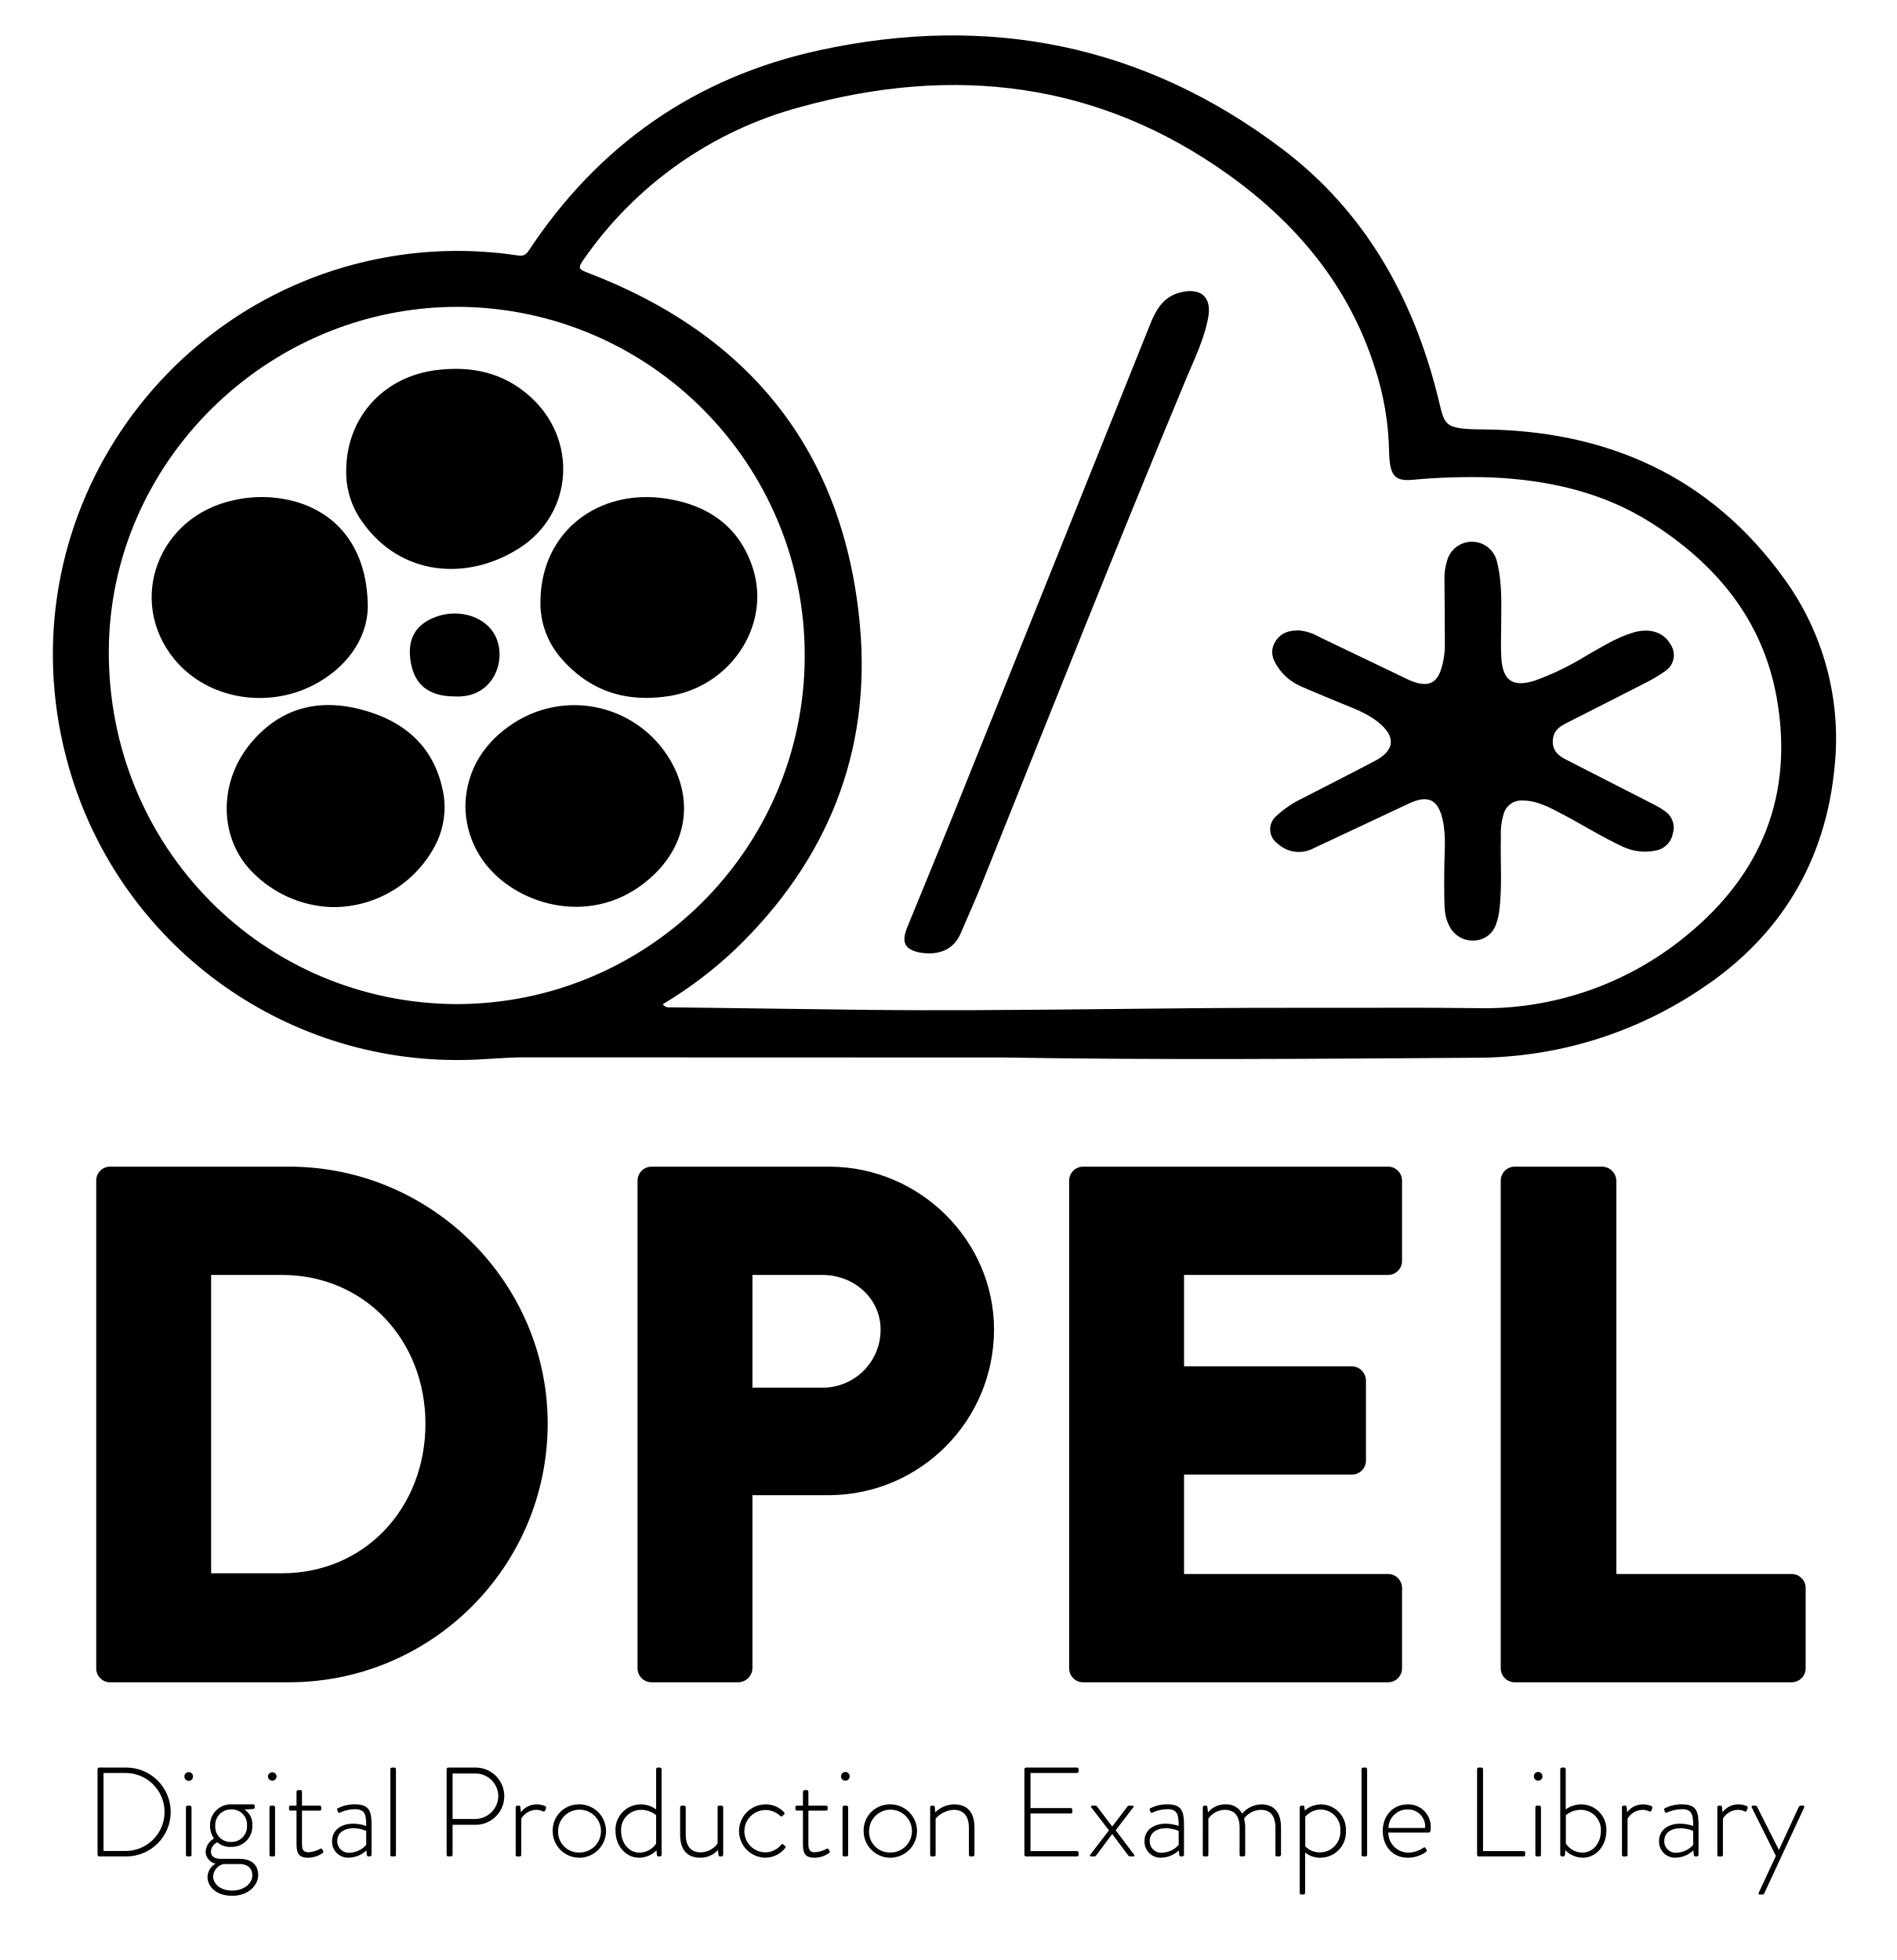
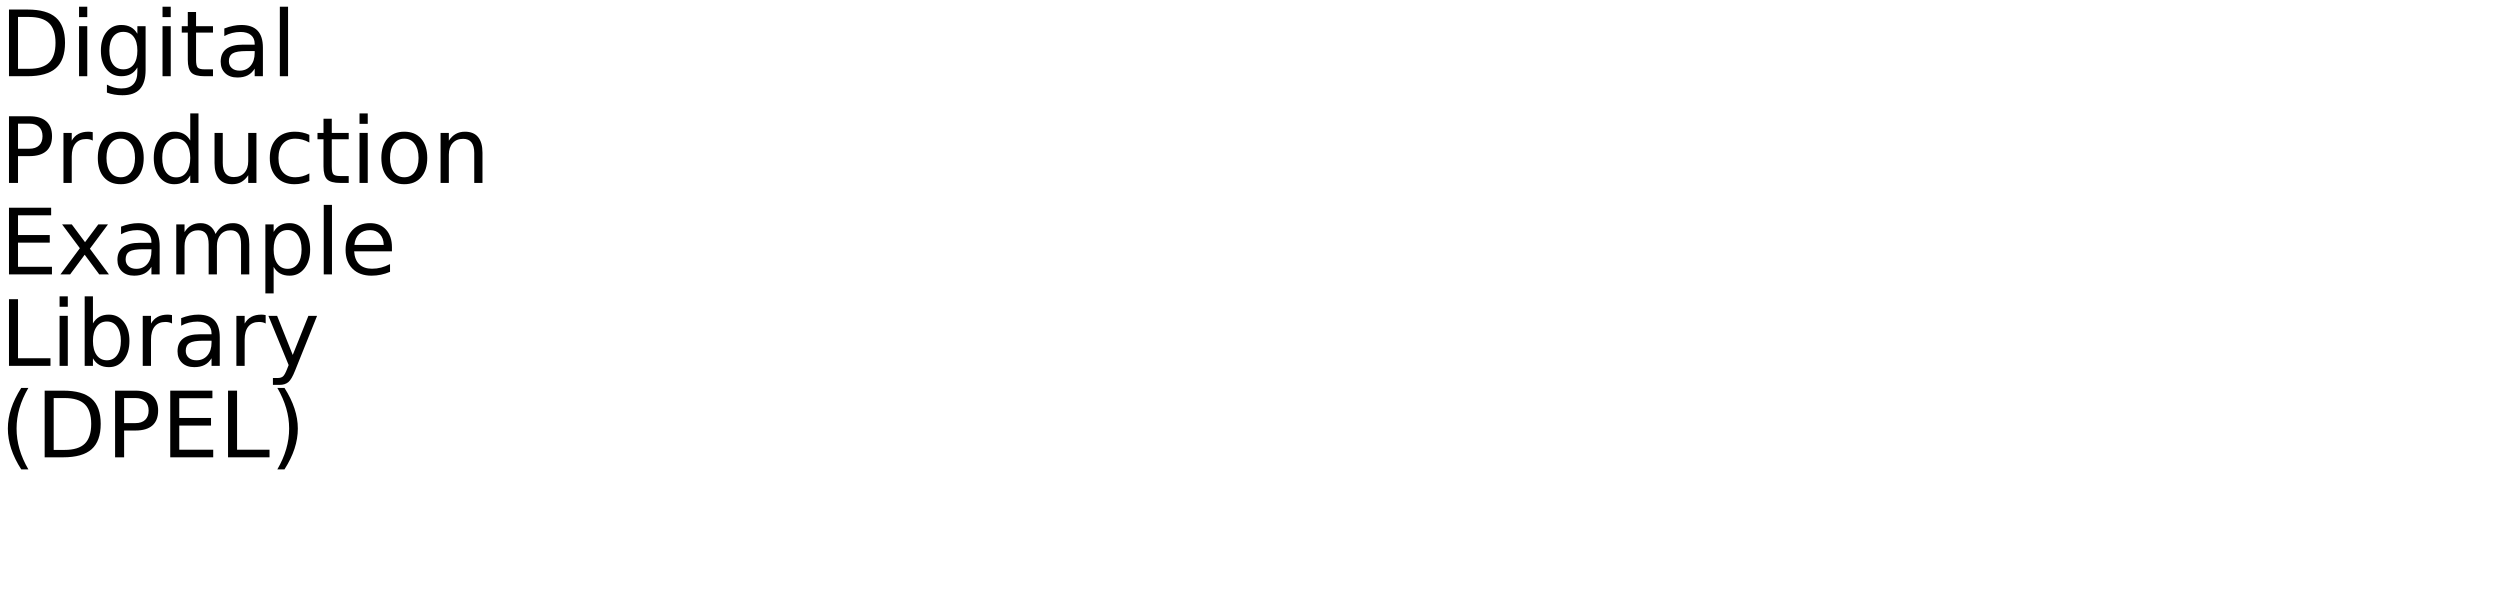
- <svg xmlns="http://www.w3.org/2000/svg" id="Layer_1" data-name="Layer 1" viewBox="0 0 384 396.83">
-   <path d="M19.485,239.041a2.804,2.804,0,0,1,2.684-2.834h36.39c28.783,0,52.347,23.414,52.347,52.049a52.414,52.414,0,0,1-52.347,52.347h-36.39a2.804,2.804,0,0,1-2.684-2.834Zm37.582,79.49c16.852,0,29.082-13.273,29.082-30.275,0-16.853-12.23-30.125-29.082-30.125H42.75v60.4Z" />
-   <path d="M129.1,239.041a2.832,2.832,0,0,1,2.83-2.834h35.946c18.344,0,33.407,14.914,33.407,32.959a33.545,33.545,0,0,1-33.258,33.556H152.365v35.047a2.933,2.933,0,0,1-2.833,2.834H131.934a2.832,2.832,0,0,1-2.834-2.83V239.041Zm37.433,41.907a11.712,11.712,0,0,0,11.782-11.64q0-.071,0-.141c0-6.264-5.369-11.036-11.782-11.036h-14.168v22.818Z" />
-   <path d="M216.495,239.041a2.832,2.832,0,0,1,2.83-2.834H281.072a2.832,2.832,0,0,1,2.833,2.83v16.259a2.832,2.832,0,0,1-2.83,2.834H239.761v18.493h34.003A2.934,2.934,0,0,1,276.598,279.457v16.256a2.832,2.832,0,0,1-2.831,2.834H239.761v20.133H281.072a2.832,2.832,0,0,1,2.833,2.831v16.259a2.832,2.832,0,0,1-2.83,2.834H219.329a2.832,2.832,0,0,1-2.834-2.83V239.041Z" />
-   <path d="M303.891,239.041a2.832,2.832,0,0,1,2.83-2.834h17.751a2.933,2.933,0,0,1,2.833,2.834v79.639h35.495a2.831,2.831,0,0,1,2.833,2.829v16.26a2.831,2.831,0,0,1-2.828,2.834H306.725a2.832,2.832,0,0,1-2.834-2.83V239.041Z" />
-   <path d="M19.751,358.199a.336.336,0,0,1,.308-.334h5.45a8.998,8.998,0,1,1,.114,17.996q-.057 0-.114,0h-5.45a.337.337,0,0,1-.308-.335Zm5.553,16.556a7.893,7.893,0,1,0,.152-15.785q-.076-.001-.152,0H20.96V374.755Z" />
-   <path d="M37.34,359.69a.874.874,0,1,1,1.748-.052q.001.026,0,.052a.874.874,0,0,1-1.748,0Zm.309,6.221a.34.34,0,0,1,.334-.334h.463a.34.34,0,0,1,.334.334v9.615a.299.299,0,0,1-.334.335h-.514a.299.299,0,0,1-.284-.314l.002-.021Z" />
-   <path d="M43.33,372.235a4.473,4.473,0,0,1-.797-2.57,4.212,4.212,0,0,1,4.499-4.345h4.216a.324.324,0,0,1,.334.314c0.0.007 0.0.014,0,.021v.282a.302.302,0,0,1-.231.309l-1.851.128a3.498,3.498,0,0,1,1.594,3.291,4.145,4.145,0,0,1-4.02,4.267q-.124.004-.248,0a3.9,3.9,0,0,1-2.802-.926,2.117,2.117,0,0,0-1.311,1.851c0,1.209,1.028,1.491,2.031,1.491h3.728c2.211,0,3.805,1.003,3.805,3.291,0,2.186-2.108,4.191-5.244,4.191-3.496,0-5.013-2.057-5.013-3.805a3.201,3.201,0,0,1,1.62-2.699,2.568,2.568,0,0,1-2.005-2.34A3.256,3.256,0,0,1,43.33,372.235Zm3.677,10.541c2.313,0,4.088-1.363,4.088-3.111,0-1.182-.72-2.263-2.623-2.263H45.233a2.79,2.79,0,0,0-2.082,2.494c0,1.414,1.363,2.879,3.857,2.879Zm3.008-13.137a3.056,3.056,0,0,0-3.162-3.291,3.152,3.152,0,0,0-3.266,3.033q-.005.129.001.257a3.08,3.08,0,0,0,3.265,3.291,3.113,3.113,0,0,0,3.167-3.058Q50.021,369.755,50.015,369.639Z" />
-   <path d="M54.258,359.69a.875.875,0,0,1,1.748-.051q.001.025,0,.051a.875.875,0,0,1-1.748,0Zm.309,6.221a.34.34,0,0,1,.334-.334H55.364a.34.34,0,0,1,.334.334v9.615a.299.299,0,0,1-.334.335H54.85a.3.3,0,0,1-.285-.314l.002-.021Z" />
-   <path d="M60.045,366.579H58.836c-.257,0-.308-.128-.308-.334V365.834c0-.18.128-.257.308-.257H60.045v-2.802a.324.324,0,0,1,.313-.334q.01-0.0.021,0l.438-.026a.341.341,0,0,1,.334.335v2.828h3.573a.324.324,0,0,1,.334.313c0.0.007 0.0.014,0,.021v.335a.31.31,0,0,1-.334.334H61.151v6.556c0,1.208.128,1.877,1.336,1.877a5.497,5.497,0,0,0,2.34-.694c.231-.128.334-.026.411.103l.18.308a.296.296,0,0,1-.077.437,5.119,5.119,0,0,1-2.982.951c-2.134,0-2.313-1.259-2.313-2.905Z" />
-   <path d="M71.563,369.227a8.451,8.451,0,0,1,2.596.463c0-2.262-.231-3.394-2.263-3.394a7.553,7.553,0,0,0-3.085.694.269.269,0,0,1-.386-.206l-.128-.308c-.077-.231.026-.335.155-.386a7.435,7.435,0,0,1,3.522-.772c3.136,0,3.264,1.877,3.264,4.499v5.707a.34.34,0,0,1-.334.335h-.309c-.18,0-.257-.103-.308-.283l-.103-.926a5.369,5.369,0,0,1-3.573,1.465,3.239,3.239,0,0,1-3.371-3.101q-.007-.159.002-.318C67.244,370.718,68.864,369.227,71.563,369.227Zm-.823,5.887a4.679,4.679,0,0,0,3.419-1.594v-2.828a6.676,6.676,0,0,0-2.596-.54c-1.955,0-3.265,1.003-3.265,2.52a2.321,2.321,0,0,0,2.443,2.442Z" />
-   <path d="M79.046,358.199a.34.34,0,0,1,.334-.334h.463a.34.34,0,0,1,.334.334v17.327a.298.298,0,0,1-.334.335h-.514a.3.3,0,0,1-.285-.314l.002-.021Z" />
-   <path d="M90.437,358.199a.34.34,0,0,1,.334-.334H96.299a5.797,5.797,0,0,1,.035,11.594l-.008,0H91.645v6.067c0,.18-.155.335-.411.335h-.463a.341.341,0,0,1-.334-.335ZM96.247,368.276a4.69,4.69,0,0,0,4.653-4.679,4.615,4.615,0,0,0-4.678-4.525h-4.576v9.203Z" />
-   <path d="M104.426,365.911a.341.341,0,0,1,.334-.334h.308a.306.306,0,0,1,.308.283l.103,1.054a3.945,3.945,0,0,1,3.214-1.594,4.247,4.247,0,0,1,1.594.309c.231.077.36.257.283.463l-.206.514c-.077.18-.231.206-.411.128a3.277,3.277,0,0,0-1.336-.308,3.614,3.614,0,0,0-3.06,1.774v7.327a.298.298,0,0,1-.334.335h-.514a.3.3,0,0,1-.285-.314l.002-.021Z" />
-   <path d="M117.076,365.32a5.404,5.404,0,1,1-5.162,5.635q-.006-.131-.005-.262A5.28,5.28,0,0,1,117.076,365.32Zm0,9.743a4.341,4.341,0,1,0-4.053-4.61q-.008.12-.009.24a4.173,4.173,0,0,0,3.971,4.367Q117.03,375.062,117.076,375.063Z" />
-   <path d="M129.702,365.32a5.19,5.19,0,0,1,3.162,1.028V358.199a.324.324,0,0,1,.313-.334q.01-0.0.021,0h.463a.336.336,0,0,1,.308.334v17.327a.34.34,0,0,1-.334.335h-.258a.33.33,0,0,1-.36-.335l-.077-.899a4.982,4.982,0,0,1-3.548,1.491c-2.673,0-4.755-2.39-4.755-5.399a5.124,5.124,0,0,1,4.842-5.391Q129.59,365.321,129.702,365.32Zm-.231,9.769a4.083,4.083,0,0,0,3.394-1.825v-5.759a4.842,4.842,0,0,0-3.059-1.08,4.044,4.044,0,0,0-4.044,4.043q0,.125.008.25c0,2.391,1.542,4.371,3.702,4.371Z" />
-   <path d="M137.725,365.911a.34.34,0,0,1,.334-.334h.463a.341.341,0,0,1,.334.334v5.528c0,2.39,1.106,3.599,3.059,3.599a4.282,4.282,0,0,0,3.394-1.8v-7.327a.31.31,0,0,1,.334-.334h.463a.34.34,0,0,1,.335.334v9.615a.341.341,0,0,1-.335.335h-.308c-.206,0-.283-.155-.308-.308l-.103-1.003a4.686,4.686,0,0,1-3.547,1.568c-2.879,0-4.113-1.774-4.113-4.678Z" />
-   <path d="M154.976,365.32a4.97,4.97,0,0,1,3.805,1.62.308.308,0,0,1-.052.463l-.257.257c-.181.18-.386.103-.541-.052a4.286,4.286,0,1,0-2.981,7.43,4.154,4.154,0,0,0,3.213-1.517c.18-.205.334-.205.489-.052l.282.258c.129.128.18.257.078.411a5.125,5.125,0,0,1-4.037,1.979,5.399,5.399,0,0,1,0-10.797h0Z" />
-   <path d="M162.589,366.579h-1.209c-.257,0-.308-.128-.308-.334V365.834c0-.18.128-.257.308-.257h1.209v-2.802a.324.324,0,0,1,.313-.334q.01-0.0.021,0l.438-.026a.341.341,0,0,1,.334.335v2.828h3.573a.324.324,0,0,1,.334.313c0.0.007 0.0.014,0,.021v.335a.31.31,0,0,1-.334.334H163.695v6.556c0,1.208.128,1.877,1.336,1.877a5.496,5.496,0,0,0,2.34-.694c.231-.128.334-.026.411.103l.18.308a.296.296,0,0,1-.077.437,5.119,5.119,0,0,1-2.982.951c-2.134,0-2.313-1.259-2.313-2.905Z" />
-   <path d="M170.303,359.69a.875.875,0,1,1,1.748-.051q.001.025,0,.051a.875.875,0,0,1-1.748,0Zm.308,6.221a.341.341,0,0,1,.334-.334h.463a.34.34,0,0,1,.335.334v9.615a.299.299,0,0,1-.335.335h-.514a.3.3,0,0,1-.285-.314l.002-.021Z" />
-   <path d="M180.047,365.32a5.404,5.404,0,1,1-5.162,5.635q-.006-.131-.005-.262A5.28,5.28,0,0,1,180.047,365.32Zm0,9.743a4.341,4.341,0,1,0-4.053-4.61q-.008.12-.009.24a4.173,4.173,0,0,0,3.971,4.367Q180.002,375.062,180.047,375.063Z" />
-   <path d="M188.353,365.911a.347.347,0,0,1,.358-.334l.001 0h.258a.288.288,0,0,1,.308.257l.103,1.105a5.493,5.493,0,0,1,3.804-1.62c2.88,0,4.14,1.825,4.14,4.705v5.501a.341.341,0,0,1-.335.335h-.463a.34.34,0,0,1-.334-.335v-5.501c0-2.365-1.106-3.599-3.059-3.599a5.273,5.273,0,0,0-3.677,1.774v7.327a.299.299,0,0,1-.335.335h-.488a.3.3,0,0,1-.285-.314l.002-.021Z" />
-   <path d="M207.432,358.199a.34.34,0,0,1,.334-.334H218.076a.34.34,0,0,1,.334.334v.437a.34.34,0,0,1-.334.334h-9.41v7.096h8.15a.341.341,0,0,1,.335.334v.437a.34.34,0,0,1-.335.334h-8.15v7.61H218.076a.339.339,0,0,1,.334.334v.411a.34.34,0,0,1-.334.335H207.766a.341.341,0,0,1-.334-.335Z" />
-   <path d="M224.558,370.59l-3.574-4.653c-.155-.18-.052-.36.154-.36h.669a.486.486,0,0,1,.385.231l3.009,3.985h.025l3.034-3.985a.486.486,0,0,1,.385-.231h.669c.205,0,.308.18.154.36l-3.547,4.628,3.727,4.936c.155.18.052.36-.154.36h-.669a.485.485,0,0,1-.385-.231l-3.214-4.293h-.025l-3.214,4.293a.486.486,0,0,1-.386.231h-.668c-.206,0-.308-.18-.155-.36Z" />
-   <path d="M236.077,369.227a8.451,8.451,0,0,1,2.596.463c0-2.262-.231-3.394-2.263-3.394a7.553,7.553,0,0,0-3.085.694.269.269,0,0,1-.386-.206l-.128-.308c-.077-.231.026-.335.155-.386a7.435,7.435,0,0,1,3.522-.772c3.136,0,3.264,1.877,3.264,4.499v5.707a.34.34,0,0,1-.334.335h-.309c-.18,0-.257-.103-.308-.283l-.103-.926a5.369,5.369,0,0,1-3.573,1.465,3.239,3.239,0,0,1-3.371-3.101q-.007-.159.002-.318C231.758,370.718,233.378,369.227,236.077,369.227Zm-.823,5.887a4.679,4.679,0,0,0,3.419-1.594v-2.828a6.676,6.676,0,0,0-2.596-.54c-1.955,0-3.265,1.003-3.265,2.52a2.321,2.321,0,0,0,2.443,2.442Z" />
-   <path d="M243.56,365.911a.341.341,0,0,1,.334-.334h.308a.28.28,0,0,1,.283.257l.128,1.105a4.486,4.486,0,0,1,3.548-1.62,3.568,3.568,0,0,1,3.368,1.877,5.207,5.207,0,0,1,3.856-1.877c2.802,0,4.011,1.825,4.011,4.705v5.501a.341.341,0,0,1-.335.335h-.514a.3.3,0,0,1-.284-.316l.002-.019v-5.501c0-2.365-1.029-3.599-2.957-3.599a4.405,4.405,0,0,0-3.394,1.748,6.737,6.737,0,0,1,.231,1.851v5.501a.34.34,0,0,1-.334.335h-.489a.304.304,0,0,1-.31-.299.3.3,0,0,1,.001-.036v-5.501c0-2.365-1.054-3.599-2.982-3.599a4.148,4.148,0,0,0-3.342,1.774v7.327a.298.298,0,0,1-.334.335h-.514a.3.3,0,0,1-.285-.314l.002-.021Z" />
-   <path d="M264.285,383.239a.34.34,0,0,1-.335.334h-.437a.34.34,0,0,1-.335-.334v-17.328a.345.345,0,0,1,.356-.334l.004 0h.283a.271.271,0,0,1,.306.231l.002.026.078.72a5.201,5.201,0,0,1,3.368-1.234,5.105,5.105,0,0,1,4.968,5.239q-.002.08-.007.16a5.164,5.164,0,0,1-4.924,5.394q-.134.006-.269.005a4.694,4.694,0,0,1-3.059-1.054Zm2.931-8.201a4.134,4.134,0,0,0,4.195-4.072q.002-.136-.005-.273a4.011,4.011,0,0,0-3.69-4.308q-.109-.008-.218-.011a4.105,4.105,0,0,0-3.189,1.44v6.015a4.015,4.015,0,0,0,2.906,1.209Z" />
-   <path d="M275.702,358.199a.341.341,0,0,1,.335-.334h.463a.34.34,0,0,1,.334.334v17.327a.298.298,0,0,1-.334.335h-.514a.3.3,0,0,1-.285-.314l.002-.021Z" />
-   <path d="M285.06,365.32a4.524,4.524,0,0,1,4.655,4.39q.005.157-.002.315c0,.411,0,1.003-.386,1.003H281.127a4.06,4.06,0,0,0,4.01,4.062,5.491,5.491,0,0,0,3.034-.951c.231-.155.334-.18.463,0l.257.36c.077.103.052.257-.103.411a6.215,6.215,0,0,1-3.727,1.208c-3.137,0-5.064-2.416-5.064-5.424C279.996,367.762,281.923,365.32,285.06,365.32Zm3.522,4.782a3.46,3.46,0,0,0-3.522-3.754,3.826,3.826,0,0,0-3.908,3.742l-0.0.012Z" />
-   <path d="M299.1,358.199a.341.341,0,0,1,.335-.334h.566a.337.337,0,0,1,.308.334v16.582h8.201c.308,0,.334.154.334.334v.463a.299.299,0,0,1-.312.285l-.021-.002H299.434a.341.341,0,0,1-.335-.335Z" />
-   <path d="M310.595,359.69a.875.875,0,1,1,1.748-.05q.001.025,0,.05a.875.875,0,0,1-1.748,0Zm.308,6.221a.34.34,0,0,1,.335-.334h.463a.34.34,0,0,1,.334.334v9.615a.298.298,0,0,1-.334.335h-.514a.3.3,0,0,1-.285-.314l.002-.021Z" />
-   <path d="M315.943,358.199a.341.341,0,0,1,.335-.334h.437a.34.34,0,0,1,.335.334v8.149a5.312,5.312,0,0,1,3.188-1.028,5.097,5.097,0,0,1,5.046,5.147q-.001.113-.007.226c0,3.008-2.082,5.424-4.73,5.424a4.944,4.944,0,0,1-3.574-1.516l-.078.925a.33.33,0,0,1-.36.335h-.257a.341.341,0,0,1-.335-.335Zm4.499,16.89c2.16,0,3.727-1.98,3.727-4.371a4.064,4.064,0,0,0-3.829-4.286q-.116-.007-.233-.006a4.809,4.809,0,0,0-3.033,1.08v5.759A4.062,4.062,0,0,0,320.442,375.089Z" />
-   <path d="M328.439,365.911a.34.34,0,0,1,.335-.334h.308a.306.306,0,0,1,.308.283l.103,1.054a3.945,3.945,0,0,1,3.214-1.594,4.247,4.247,0,0,1,1.594.309c.231.077.36.257.283.463l-.206.514c-.077.18-.231.206-.411.128a3.277,3.277,0,0,0-1.336-.308,3.614,3.614,0,0,0-3.06,1.774v7.327a.298.298,0,0,1-.334.335h-.514a.3.3,0,0,1-.285-.314l.002-.021Z" />
-   <path d="M340.268,369.227a8.451,8.451,0,0,1,2.596.463c0-2.262-.231-3.394-2.263-3.394a7.553,7.553,0,0,0-3.085.694.269.269,0,0,1-.386-.206l-.128-.308c-.077-.231.026-.335.155-.386a7.435,7.435,0,0,1,3.522-.772c3.136,0,3.264,1.877,3.264,4.499v5.707a.34.34,0,0,1-.334.335h-.309c-.18,0-.257-.103-.308-.283l-.103-.926a5.369,5.369,0,0,1-3.573,1.465,3.239,3.239,0,0,1-3.371-3.101q-.007-.159.002-.318C335.948,370.718,337.568,369.227,340.268,369.227Zm-.823,5.887a4.679,4.679,0,0,0,3.419-1.594v-2.828a6.676,6.676,0,0,0-2.596-.54c-1.954,0-3.265,1.003-3.265,2.52a2.321,2.321,0,0,0,2.443,2.442Z" />
-   <path d="M347.749,365.911a.34.34,0,0,1,.335-.334h.308a.306.306,0,0,1,.308.283l.103,1.054a3.945,3.945,0,0,1,3.214-1.594,4.247,4.247,0,0,1,1.594.309c.231.077.36.257.283.463l-.206.514c-.077.18-.231.206-.411.128a3.277,3.277,0,0,0-1.336-.308,3.614,3.614,0,0,0-3.06,1.774v7.327a.298.298,0,0,1-.334.335h-.514a.3.3,0,0,1-.285-.314l.002-.021Z" />
-   <path d="M354.744,365.988c-.103-.206-.078-.411.154-.411h.566a.381.381,0,0,1,.335.231l4.395,8.69h.052l4.01-8.69a.382.382,0,0,1,.335-.231h.566c.231,0,.257.206.154.411l-8.072,17.379a.371.371,0,0,1-.335.205h-.591c-.205,0-.283-.128-.18-.36l3.471-7.456Z" />
-   <path d="M203.163,214.102q-48.405,0-96.809-.03c-4.096-.007-8.153.47-12.239.529a81.742,81.742,0,0,1-80.083-58.95C.146,107.764,31.307,60.486,78.218,52.085a81.638,81.638,0,0,1,26.082-.444c1.003.143,1.908.404,2.716-.821,14.171-21.478,33.85-35.213,58.95-40.656C200.111,2.759,231.646,8.962,259.675,30.178,276.403,42.839,286.141,60.222,291.167,80.365c1.412,5.658.904,6.516,8.952,6.574,25.178.182,46.141,9.41,61.107,30.138A55.035,55.035,0,0,1,371.514,155.044c-1.779,19.47-11.16,34.862-27.567,45.521a81.758,81.758,0,0,1-44.821,13.591C267.138,214.369,235.152,214.648,203.163,214.102Zm-68.952-10.783a1.563,1.563,0,0,0,1.569.628q19.756.266,39.512.511c29.937.322,59.869-.499,89.805-.41,11.199.033,22.4-.09,33.597.063A64.424,64.424,0,0,0,341.523,189.4c15.268-12.456,21.745-28.624,18.241-48.175-2.82-15.735-12.279-27.068-25.495-35.43-9.836-6.223-20.843-8.625-32.34-9.138a127.946,127.946,0,0,0-16.04.499c-3.024.245-4.116-.655-4.478-3.668a18.993,18.993,0,0,1-.13-2.108,57.382,57.382,0,0,0-2.909-16.996c-5.226-16.438-15.73-29.039-29.457-38.901-26.5-19.038-55.866-22.354-86.709-13.85A77.897,77.897,0,0,0,118.028,52.769c-.95,1.357-.87,1.746.759,2.366,33.069,12.571,52.197,36.321,55.357,71.654,2.282,25.51-6.619,47.407-25.104,65.273A84.532,84.532,0,0,1,134.211,203.319Zm-41.649-.021A70.588,70.588,0,0,0,92.857,62.124c-38.599-.102-70.693,31.433-70.824,69.703C21.897,171.43,53.218,203.17,92.562,203.299Z" />
-   <path d="M292.454,176.353c.004-3.372.42-6.759-.268-10.114-.893-4.35-2.921-5.414-6.916-3.545-6.428,3.008-12.841,6.049-19.274,9.049a6.313,6.313,0,0,1-7.283-.941,3.537,3.537,0,0,1-.155-5.687,20.825,20.825,0,0,1,5.051-3.421c4.937-2.55,9.9-5.053,14.817-7.641,4.052-2.132,4.266-4.925.696-7.809-2.57-2.076-5.686-3.04-8.652-4.312-2.387-1.023-4.808-1.97-7.176-3.034A10.665,10.665,0,0,1,258.811,135.156c-1.154-1.677-1.729-3.378-.541-5.289,1.149-1.85,2.941-2.293,4.927-2.219a10.148,10.148,0,0,1,3.971,1.327q8.836,4.256,17.689,8.475a11.779,11.779,0,0,0,2.161.831c2.452.617,3.92-.187,4.739-2.601a16.312,16.312,0,0,0,.815-5.196c.015-4.363-.054-8.725-.08-13.088a11.474,11.474,0,0,1,.502-3.752,5.211,5.211,0,0,1,10.168.214c1.029,4.144.851,8.386.819,12.611-.017,2.252-.106,4.512.033,6.756.286,4.6,2.338,5.971,6.741,4.588a54.989,54.989,0,0,0,10.244-4.934c3.123-1.749,6.138-3.724,9.606-4.781,3.348-1.021,6.22-.152,7.625,2.3a3.858,3.858,0,0,1-.992,5.441,30.823,30.823,0,0,1-4.344,2.573c-5.247,2.702-10.526,5.343-15.783,8.026-1.28.653-2.413,1.457-2.637,3.058-.289,2.066.74,3.327,2.463,4.206q9.023,4.603,18.037,9.222a14.891,14.891,0,0,1,2.157,1.306,3.989,3.989,0,0,1,1.618,4.454,4.276,4.276,0,0,1-3.491,3.527,10.64,10.64,0,0,1-6.595-.756c-4.216-1.96-8.148-4.439-12.252-6.599-2.535-1.335-5.062-2.751-8.091-2.783a3.733,3.733,0,0,0-3.831,2.693,14.008,14.008,0,0,0-.568,4.797c-.143,4.924.31,9.863-.327,14.774a10.98,10.98,0,0,1-.612,2.656,4.799,4.799,0,0,1-4.378,3.428,5.247,5.247,0,0,1-5.152-3.014c-.983-1.809-.938-3.804-.99-5.77C292.417,179.875,292.454,178.114,292.454,176.353Z" />
-   <path d="M188.067,193.036c-.489-.038-.986-.04-1.47-.12-3.342-.553-4.171-2.019-2.886-5.172,3.182-7.81,6.424-15.596,9.572-23.419Q213.126,114.995,232.907,65.64c1.232-3.077,2.757-5.673,6.293-6.485,4.04-.928,6.209,1.053,5.458,5.118-.826,4.47-2.853,8.525-4.576,12.665-14.135,33.948-27.68,68.133-41.37,102.259-1.308,3.261-2.777,6.456-4.146,9.693C193.346,191.772,191.105,193.01,188.067,193.036Z" />
-   <path d="M109.434,121.671c.172-14.212,11.918-22.869,25.633-20.699,8.504,1.346,14.822,5.82,17.445,14.283,3.561,11.488-4.635,23.715-17.005,25.67-8.611,1.361-16.036-.912-21.847-7.619A16.966,16.966,0,0,1,109.434,121.671Z" />
-   <path d="M74.471,123.07c-.126,5.474-3.389,11.207-9.857,15.004-9.76,5.729-22.543,3.676-29.32-4.621-9.692-11.864-3.255-28.989,12.131-32.198a25.291,25.291,0,0,1,13.326.593C69.256,104.673,74.497,112.041,74.471,123.07Z" />
-   <path d="M94.25,162.571c.328-6.654,3.706-12.298,9.87-16.239a22.537,22.537,0,0,1,31.607,7.579c4.618,7.86,3.422,16.566-3.079,22.958-11.052,10.867-26.309,7.089-33.442-.889A19.192,19.192,0,0,1,94.25,162.571Z" />
-   <path d="M67.098,183.655a23.61,23.61,0,0,1-16.079-7.169c-6.584-6.659-6.865-17.787-.506-25.69,5.919-7.358,13.745-9.508,22.729-7.118,8.962,2.384,15.009,7.819,16.604,17.329A16.774,16.774,0,0,1,87.669,171.987,23.264,23.264,0,0,1,67.098,183.655Z" />
-   <path d="M70.104,95.199c.082-10.754,7.605-18.97,18.301-20.274,7.082-.863,13.436.472,18.862,5.288,9.802,8.701,8.89,23.786-2.165,30.806-10.574,6.715-24.097,5.635-31.84-5.498A17.197,17.197,0,0,1,70.104,95.199Z" />
-   <path d="M92.012,141.001c-5.043-.02-7.955-2.232-8.791-6.678-.901-4.791.819-7.942,5.177-9.482,4.648-1.643,9.878.013,11.844,3.796C102.816,133.59,99.922,141.492,92.012,141.001Z" />
+ <svg xmlns="http://www.w3.org/2000/svg" xmlns:xlink="http://www.w3.org/1999/xlink" width="1640pt" height="400pt" viewBox="0 0 1640 400" version="1.1">
+   <defs>
+     <g>
+       <symbol overflow="visible" id="glyph0-0">
+         <path style="stroke:none;" d="M 2.984 10.609 L 2.984 -42.312 L 32.984 -42.312 L 32.984 10.609 Z M 6.359 7.266 L 29.656 7.266 L 29.656 -38.938 L 6.359 -38.938 Z M 6.359 7.266 " />
+       </symbol>
+       <symbol overflow="visible" id="glyph0-1">
+         <path style="stroke:none;" d="M 11.812 -38.875 L 11.812 -4.859 L 18.953 -4.859 C 24.992 -4.859 29.414 -6.223 32.219 -8.953 C 35.02 -11.691 36.422 -16.016 36.422 -21.922 C 36.422 -27.773 35.02 -32.062 32.219 -34.781 C 29.414 -37.508 24.992 -38.875 18.953 -38.875 Z M 5.891 -43.734 L 18.047 -43.734 C 26.523 -43.734 32.742 -41.973 36.703 -38.453 C 40.672 -34.93 42.656 -29.422 42.656 -21.922 C 42.656 -14.379 40.66 -8.836 36.672 -5.297 C 32.691 -1.766 26.484 0 18.047 0 L 5.891 0 Z M 5.891 -43.734 " />
+       </symbol>
+       <symbol overflow="visible" id="glyph0-2">
+         <path style="stroke:none;" d="M 5.656 -32.812 L 11.047 -32.812 L 11.047 0 L 5.656 0 Z M 5.656 -45.594 L 11.047 -45.594 L 11.047 -38.766 L 5.656 -38.766 Z M 5.656 -45.594 " />
+       </symbol>
+       <symbol overflow="visible" id="glyph0-3">
+         <path style="stroke:none;" d="M 27.25 -16.781 C 27.25 -20.688 26.441 -23.711 24.828 -25.859 C 23.211 -28.016 20.953 -29.094 18.047 -29.094 C 15.16 -29.094 12.91 -28.016 11.297 -25.859 C 9.68 -23.711 8.875 -20.688 8.875 -16.781 C 8.875 -12.895 9.68 -9.879 11.297 -7.734 C 12.91 -5.586 15.16 -4.516 18.047 -4.516 C 20.953 -4.516 23.211 -5.586 24.828 -7.734 C 26.441 -9.879 27.25 -12.895 27.25 -16.781 Z M 32.641 -4.078 C 32.641 1.516 31.398 5.672 28.922 8.391 C 26.441 11.117 22.641 12.484 17.516 12.484 C 15.617 12.484 13.832 12.336 12.156 12.047 C 10.477 11.766 8.848 11.332 7.266 10.75 L 7.266 5.516 C 8.848 6.367 10.41 7 11.953 7.406 C 13.492 7.82 15.066 8.031 16.672 8.031 C 20.203 8.031 22.848 7.102 24.609 5.25 C 26.367 3.406 27.25 0.617 27.25 -3.109 L 27.25 -5.766 C 26.133 -3.836 24.707 -2.395 22.969 -1.438 C 21.227 -0.477 19.148 0 16.734 0 C 12.703 0 9.457 -1.531 7 -4.594 C 4.539 -7.664 3.312 -11.727 3.312 -16.781 C 3.312 -21.863 4.539 -25.938 7 -29 C 9.457 -32.07 12.703 -33.609 16.734 -33.609 C 19.148 -33.609 21.227 -33.129 22.969 -32.172 C 24.707 -31.211 26.133 -29.766 27.25 -27.828 L 27.25 -32.812 L 32.641 -32.812 Z M 32.641 -4.078 " />
+       </symbol>
+       <symbol overflow="visible" id="glyph0-4">
+         <path style="stroke:none;" d="M 10.984 -42.125 L 10.984 -32.812 L 22.094 -32.812 L 22.094 -28.625 L 10.984 -28.625 L 10.984 -10.812 C 10.984 -8.133 11.348 -6.414 12.078 -5.656 C 12.816 -4.895 14.305 -4.516 16.547 -4.516 L 22.094 -4.516 L 22.094 0 L 16.547 0 C 12.391 0 9.52 -0.773 7.938 -2.328 C 6.352 -3.879 5.562 -6.707 5.562 -10.812 L 5.562 -28.625 L 1.609 -28.625 L 1.609 -32.812 L 5.562 -32.812 L 5.562 -42.125 Z M 10.984 -42.125 " />
+       </symbol>
+       <symbol overflow="visible" id="glyph0-5">
+         <path style="stroke:none;" d="M 20.562 -16.5 C 16.207 -16.5 13.191 -16 11.516 -15 C 9.836 -14 9 -12.301 9 -9.906 C 9 -7.988 9.629 -6.469 10.891 -5.344 C 12.148 -4.219 13.863 -3.656 16.031 -3.656 C 19.02 -3.656 21.414 -4.711 23.219 -6.828 C 25.02 -8.953 25.922 -11.773 25.922 -15.297 L 25.922 -16.5 Z M 31.312 -18.719 L 31.312 0 L 25.922 0 L 25.922 -4.984 C 24.691 -2.992 23.16 -1.523 21.328 -0.578 C 19.492 0.367 17.25 0.844 14.594 0.844 C 11.227 0.844 8.555 -0.098 6.578 -1.984 C 4.598 -3.867 3.609 -6.391 3.609 -9.547 C 3.609 -13.242 4.844 -16.031 7.312 -17.906 C 9.781 -19.781 13.469 -20.719 18.375 -20.719 L 25.922 -20.719 L 25.922 -21.234 C 25.922 -23.723 25.102 -25.645 23.469 -27 C 21.844 -28.352 19.555 -29.031 16.609 -29.031 C 14.734 -29.031 12.906 -28.805 11.125 -28.359 C 9.352 -27.91 7.645 -27.238 6 -26.344 L 6 -31.312 C 7.977 -32.082 9.895 -32.656 11.75 -33.031 C 13.602 -33.414 15.41 -33.609 17.172 -33.609 C 21.91 -33.609 25.453 -32.375 27.797 -29.906 C 30.141 -27.445 31.312 -23.719 31.312 -18.719 Z M 31.312 -18.719 " />
+       </symbol>
+       <symbol overflow="visible" id="glyph0-6">
+         <path style="stroke:none;" d="M 5.656 -45.594 L 11.047 -45.594 L 11.047 0 L 5.656 0 Z M 5.656 -45.594 " />
+       </symbol>
+       <symbol overflow="visible" id="glyph0-7">
+         <path style="stroke:none;" d="M 11.812 -38.875 L 11.812 -22.438 L 19.25 -22.438 C 22 -22.438 24.125 -23.148 25.625 -24.578 C 27.133 -26.004 27.891 -28.035 27.891 -30.672 C 27.891 -33.285 27.133 -35.305 25.625 -36.734 C 24.125 -38.16 22 -38.875 19.25 -38.875 Z M 5.891 -43.734 L 19.25 -43.734 C 24.156 -43.734 27.859 -42.625 30.359 -40.406 C 32.867 -38.195 34.125 -34.953 34.125 -30.672 C 34.125 -26.359 32.867 -23.098 30.359 -20.891 C 27.859 -18.68 24.156 -17.578 19.25 -17.578 L 11.812 -17.578 L 11.812 0 L 5.891 0 Z M 5.891 -43.734 " />
+       </symbol>
+       <symbol overflow="visible" id="glyph0-8">
+         <path style="stroke:none;" d="M 24.672 -27.781 C 24.066 -28.125 23.406 -28.379 22.688 -28.547 C 21.977 -28.711 21.191 -28.797 20.328 -28.797 C 17.285 -28.797 14.945 -27.805 13.312 -25.828 C 11.688 -23.848 10.875 -21 10.875 -17.281 L 10.875 0 L 5.453 0 L 5.453 -32.812 L 10.875 -32.812 L 10.875 -27.719 C 12 -29.707 13.469 -31.188 15.281 -32.156 C 17.102 -33.125 19.316 -33.609 21.922 -33.609 C 22.285 -33.609 22.691 -33.582 23.141 -33.531 C 23.586 -33.477 24.086 -33.406 24.641 -33.312 Z M 24.672 -27.781 " />
+       </symbol>
+       <symbol overflow="visible" id="glyph0-9">
+         <path style="stroke:none;" d="M 18.375 -29.031 C 15.477 -29.031 13.191 -27.898 11.516 -25.641 C 9.836 -23.391 9 -20.301 9 -16.375 C 9 -12.445 9.832 -9.352 11.5 -7.094 C 13.164 -4.844 15.457 -3.719 18.375 -3.719 C 21.238 -3.719 23.508 -4.848 25.188 -7.109 C 26.875 -9.379 27.719 -12.469 27.719 -16.375 C 27.719 -20.258 26.875 -23.336 25.188 -25.609 C 23.508 -27.891 21.238 -29.031 18.375 -29.031 Z M 18.375 -33.609 C 23.062 -33.609 26.738 -32.082 29.406 -29.031 C 32.082 -25.988 33.422 -21.77 33.422 -16.375 C 33.422 -11.008 32.082 -6.797 29.406 -3.734 C 26.738 -0.68 23.062 0.844 18.375 0.844 C 13.664 0.844 9.977 -0.68 7.312 -3.734 C 4.645 -6.797 3.312 -11.008 3.312 -16.375 C 3.312 -21.77 4.645 -25.988 7.312 -29.031 C 9.977 -32.082 13.664 -33.609 18.375 -33.609 Z M 18.375 -33.609 " />
+       </symbol>
+       <symbol overflow="visible" id="glyph0-10">
+         <path style="stroke:none;" d="M 27.25 -27.828 L 27.25 -45.594 L 32.641 -45.594 L 32.641 0 L 27.25 0 L 27.25 -4.922 C 26.113 -2.973 24.68 -1.523 22.953 -0.578 C 21.223 0.367 19.148 0.844 16.734 0.844 C 12.766 0.844 9.535 -0.734 7.047 -3.891 C 4.555 -7.055 3.312 -11.219 3.312 -16.375 C 3.312 -21.531 4.555 -25.691 7.047 -28.859 C 9.535 -32.023 12.766 -33.609 16.734 -33.609 C 19.148 -33.609 21.223 -33.133 22.953 -32.188 C 24.68 -31.238 26.113 -29.785 27.25 -27.828 Z M 8.875 -16.375 C 8.875 -12.414 9.688 -9.305 11.312 -7.047 C 12.945 -4.785 15.191 -3.656 18.047 -3.656 C 20.898 -3.656 23.145 -4.785 24.781 -7.047 C 26.426 -9.305 27.25 -12.414 27.25 -16.375 C 27.25 -20.344 26.426 -23.453 24.781 -25.703 C 23.145 -27.961 20.898 -29.094 18.047 -29.094 C 15.191 -29.094 12.945 -27.961 11.312 -25.703 C 9.688 -23.453 8.875 -20.344 8.875 -16.375 Z M 8.875 -16.375 " />
+       </symbol>
+       <symbol overflow="visible" id="glyph0-11">
+         <path style="stroke:none;" d="M 5.094 -12.953 L 5.094 -32.812 L 10.484 -32.812 L 10.484 -13.156 C 10.484 -10.051 11.086 -7.723 12.297 -6.172 C 13.516 -4.617 15.332 -3.844 17.75 -3.844 C 20.664 -3.844 22.969 -4.77 24.656 -6.625 C 26.344 -8.477 27.188 -11.004 27.188 -14.203 L 27.188 -32.812 L 32.578 -32.812 L 32.578 0 L 27.188 0 L 27.188 -5.047 C 25.875 -3.047 24.352 -1.562 22.625 -0.594 C 20.906 0.363 18.898 0.844 16.609 0.844 C 12.836 0.844 9.973 -0.328 8.016 -2.672 C 6.066 -5.016 5.094 -8.441 5.094 -12.953 Z M 18.656 -33.609 Z M 18.656 -33.609 " />
+       </symbol>
+       <symbol overflow="visible" id="glyph0-12">
+         <path style="stroke:none;" d="M 29.266 -31.547 L 29.266 -26.516 C 27.742 -27.359 26.219 -27.988 24.688 -28.406 C 23.156 -28.82 21.609 -29.031 20.047 -29.031 C 16.547 -29.031 13.828 -27.922 11.891 -25.703 C 9.961 -23.492 9 -20.383 9 -16.375 C 9 -12.375 9.961 -9.266 11.891 -7.047 C 13.828 -4.828 16.547 -3.719 20.047 -3.719 C 21.609 -3.719 23.156 -3.926 24.688 -4.344 C 26.219 -4.77 27.742 -5.398 29.266 -6.234 L 29.266 -1.266 C 27.766 -0.555 26.207 -0.031 24.594 0.312 C 22.977 0.664 21.266 0.844 19.453 0.844 C 14.516 0.844 10.586 -0.707 7.672 -3.812 C 4.766 -6.914 3.312 -11.102 3.312 -16.375 C 3.312 -21.727 4.781 -25.938 7.719 -29 C 10.656 -32.07 14.688 -33.609 19.812 -33.609 C 21.469 -33.609 23.086 -33.438 24.672 -33.094 C 26.254 -32.75 27.785 -32.234 29.266 -31.547 Z M 29.266 -31.547 " />
+       </symbol>
+       <symbol overflow="visible" id="glyph0-13">
+         <path style="stroke:none;" d="M 32.938 -19.812 L 32.938 0 L 27.547 0 L 27.547 -19.625 C 27.547 -22.727 26.938 -25.051 25.719 -26.594 C 24.508 -28.145 22.695 -28.922 20.281 -28.922 C 17.363 -28.922 15.066 -27.988 13.391 -26.125 C 11.711 -24.27 10.875 -21.742 10.875 -18.547 L 10.875 0 L 5.453 0 L 5.453 -32.812 L 10.875 -32.812 L 10.875 -27.719 C 12.156 -29.688 13.672 -31.16 15.422 -32.141 C 17.172 -33.117 19.188 -33.609 21.469 -33.609 C 25.238 -33.609 28.094 -32.441 30.031 -30.109 C 31.969 -27.773 32.938 -24.344 32.938 -19.812 Z M 32.938 -19.812 " />
+       </symbol>
+       <symbol overflow="visible" id="glyph0-14">
+         <path style="stroke:none;" d="M 5.891 -43.734 L 33.547 -43.734 L 33.547 -38.766 L 11.812 -38.766 L 11.812 -25.812 L 32.641 -25.812 L 32.641 -20.828 L 11.812 -20.828 L 11.812 -4.984 L 34.078 -4.984 L 34.078 0 L 5.891 0 Z M 5.891 -43.734 " />
+       </symbol>
+       <symbol overflow="visible" id="glyph0-15">
+         <path style="stroke:none;" d="M 32.938 -32.812 L 21.062 -16.844 L 33.547 0 L 27.188 0 L 17.641 -12.891 L 8.094 0 L 1.734 0 L 14.469 -17.172 L 2.812 -32.812 L 9.172 -32.812 L 17.875 -21.125 L 26.578 -32.812 Z M 32.938 -32.812 " />
+       </symbol>
+       <symbol overflow="visible" id="glyph0-16">
+         <path style="stroke:none;" d="M 31.203 -26.516 C 32.547 -28.93 34.156 -30.719 36.031 -31.875 C 37.906 -33.031 40.113 -33.609 42.656 -33.609 C 46.07 -33.609 48.707 -32.41 50.562 -30.016 C 52.414 -27.617 53.344 -24.219 53.344 -19.812 L 53.344 0 L 47.938 0 L 47.938 -19.625 C 47.938 -22.77 47.379 -25.102 46.266 -26.625 C 45.148 -28.156 43.445 -28.922 41.156 -28.922 C 38.363 -28.922 36.156 -27.988 34.531 -26.125 C 32.914 -24.27 32.109 -21.742 32.109 -18.547 L 32.109 0 L 26.688 0 L 26.688 -19.625 C 26.688 -22.789 26.129 -25.129 25.016 -26.641 C 23.898 -28.16 22.18 -28.922 19.859 -28.922 C 17.109 -28.922 14.922 -27.988 13.297 -26.125 C 11.68 -24.258 10.875 -21.734 10.875 -18.547 L 10.875 0 L 5.453 0 L 5.453 -32.812 L 10.875 -32.812 L 10.875 -27.719 C 12.102 -29.727 13.578 -31.211 15.297 -32.172 C 17.016 -33.129 19.055 -33.609 21.422 -33.609 C 23.797 -33.609 25.816 -33 27.484 -31.781 C 29.16 -30.57 30.398 -28.816 31.203 -26.516 Z M 31.203 -26.516 " />
+       </symbol>
+       <symbol overflow="visible" id="glyph0-17">
+         <path style="stroke:none;" d="M 10.875 -4.922 L 10.875 12.484 L 5.453 12.484 L 5.453 -32.812 L 10.875 -32.812 L 10.875 -27.828 C 12 -29.785 13.426 -31.238 15.156 -32.188 C 16.883 -33.133 18.953 -33.609 21.359 -33.609 C 25.336 -33.609 28.57 -32.023 31.062 -28.859 C 33.562 -25.691 34.812 -21.531 34.812 -16.375 C 34.812 -11.219 33.562 -7.055 31.062 -3.891 C 28.57 -0.734 25.336 0.844 21.359 0.844 C 18.953 0.844 16.883 0.367 15.156 -0.578 C 13.426 -1.523 12 -2.973 10.875 -4.922 Z M 29.203 -16.375 C 29.203 -20.344 28.383 -23.453 26.75 -25.703 C 25.125 -27.961 22.891 -29.094 20.047 -29.094 C 17.191 -29.094 14.945 -27.961 13.312 -25.703 C 11.688 -23.453 10.875 -20.344 10.875 -16.375 C 10.875 -12.414 11.688 -9.305 13.312 -7.047 C 14.945 -4.785 17.191 -3.656 20.047 -3.656 C 22.891 -3.656 25.125 -4.785 26.75 -7.047 C 28.383 -9.305 29.203 -12.414 29.203 -16.375 Z M 29.203 -16.375 " />
+       </symbol>
+       <symbol overflow="visible" id="glyph0-18">
+         <path style="stroke:none;" d="M 33.719 -17.75 L 33.719 -15.125 L 8.938 -15.125 C 9.164 -11.406 10.281 -8.57 12.281 -6.625 C 14.289 -4.688 17.082 -3.719 20.656 -3.719 C 22.727 -3.719 24.734 -3.973 26.672 -4.484 C 28.617 -4.992 30.551 -5.754 32.469 -6.766 L 32.469 -1.672 C 30.531 -0.848 28.547 -0.223 26.516 0.203 C 24.484 0.629 22.422 0.844 20.328 0.844 C 15.098 0.844 10.953 -0.676 7.891 -3.719 C 4.836 -6.77 3.312 -10.891 3.312 -16.078 C 3.312 -21.453 4.758 -25.719 7.656 -28.875 C 10.562 -32.031 14.473 -33.609 19.391 -33.609 C 23.805 -33.609 27.297 -32.188 29.859 -29.344 C 32.43 -26.5 33.719 -22.633 33.719 -17.75 Z M 28.328 -19.344 C 28.285 -22.289 27.457 -24.641 25.844 -26.391 C 24.238 -28.148 22.109 -29.031 19.453 -29.031 C 16.441 -29.031 14.031 -28.18 12.219 -26.484 C 10.414 -24.785 9.379 -22.395 9.109 -19.312 Z M 28.328 -19.344 " />
+       </symbol>
+       <symbol overflow="visible" id="glyph0-19">
+         <path style="stroke:none;" d="M 5.891 -43.734 L 11.812 -43.734 L 11.812 -4.984 L 33.109 -4.984 L 33.109 0 L 5.891 0 Z M 5.891 -43.734 " />
+       </symbol>
+       <symbol overflow="visible" id="glyph0-20">
+         <path style="stroke:none;" d="M 29.203 -16.375 C 29.203 -20.344 28.383 -23.453 26.75 -25.703 C 25.125 -27.961 22.891 -29.094 20.047 -29.094 C 17.191 -29.094 14.945 -27.961 13.312 -25.703 C 11.688 -23.453 10.875 -20.344 10.875 -16.375 C 10.875 -12.414 11.688 -9.305 13.312 -7.047 C 14.945 -4.785 17.191 -3.656 20.047 -3.656 C 22.891 -3.656 25.125 -4.785 26.75 -7.047 C 28.383 -9.305 29.203 -12.414 29.203 -16.375 Z M 10.875 -27.828 C 12 -29.785 13.426 -31.238 15.156 -32.188 C 16.883 -33.133 18.953 -33.609 21.359 -33.609 C 25.336 -33.609 28.57 -32.023 31.062 -28.859 C 33.562 -25.691 34.812 -21.531 34.812 -16.375 C 34.812 -11.219 33.562 -7.055 31.062 -3.891 C 28.57 -0.734 25.336 0.844 21.359 0.844 C 18.953 0.844 16.883 0.367 15.156 -0.578 C 13.426 -1.523 12 -2.973 10.875 -4.922 L 10.875 0 L 5.453 0 L 5.453 -45.594 L 10.875 -45.594 Z M 10.875 -27.828 " />
+       </symbol>
+       <symbol overflow="visible" id="glyph0-21">
+         <path style="stroke:none;" d="M 19.312 3.047 C 17.781 6.953 16.289 9.5 14.844 10.688 C 13.406 11.883 11.473 12.484 9.047 12.484 L 4.75 12.484 L 4.75 7.969 L 7.906 7.969 C 9.395 7.969 10.547 7.613 11.359 6.906 C 12.18 6.207 13.094 4.551 14.094 1.938 L 15.062 -0.531 L 1.781 -32.812 L 7.5 -32.812 L 17.75 -7.156 L 28.016 -32.812 L 33.719 -32.812 Z M 19.312 3.047 " />
+       </symbol>
+       <symbol overflow="visible" id="glyph0-22">
+         <path style="stroke:none;" d="M 18.609 -45.531 C 15.984 -41.039 14.035 -36.598 12.766 -32.203 C 11.504 -27.805 10.875 -23.352 10.875 -18.844 C 10.875 -14.332 11.508 -9.863 12.781 -5.438 C 14.062 -1.008 16.004 3.438 18.609 7.906 L 13.922 7.906 C 10.984 3.32 8.785 -1.188 7.328 -5.625 C 5.879 -10.062 5.156 -14.469 5.156 -18.844 C 5.156 -23.195 5.879 -27.578 7.328 -31.984 C 8.773 -36.398 10.973 -40.914 13.922 -45.531 Z M 18.609 -45.531 " />
+       </symbol>
+       <symbol overflow="visible" id="glyph0-23">
+         <path style="stroke:none;" d="M 4.812 -45.531 L 9.5 -45.531 C 12.426 -40.914 14.613 -36.398 16.062 -31.984 C 17.52 -27.578 18.25 -23.195 18.25 -18.844 C 18.25 -14.469 17.52 -10.062 16.062 -5.625 C 14.613 -1.188 12.426 3.32 9.5 7.906 L 4.812 7.906 C 7.406 3.438 9.344 -1.008 10.625 -5.438 C 11.906 -9.863 12.547 -14.332 12.547 -18.844 C 12.547 -23.352 11.906 -27.805 10.625 -32.203 C 9.344 -36.598 7.406 -41.039 4.812 -45.531 Z M 4.812 -45.531 " />
+       </symbol>
+     </g>
+   </defs>
+   <g id="surface1">
+     <g style="fill:rgb(0%,0%,0%);fill-opacity:1;">
+       <use xlink:href="#glyph0-1" x="0" y="50" />
+       <use xlink:href="#glyph0-2" x="46.201" y="50" />
+       <use xlink:href="#glyph0-3" x="62.871" y="50" />
+       <use xlink:href="#glyph0-2" x="100.957" y="50" />
+       <use xlink:href="#glyph0-4" x="117.627" y="50" />
+       <use xlink:href="#glyph0-5" x="141.152" y="50" />
+       <use xlink:href="#glyph0-6" x="177.92" y="50" />
+     </g>
+     <g style="fill:rgb(0%,0%,0%);fill-opacity:1;">
+       <use xlink:href="#glyph0-7" x="0" y="120" />
+       <use xlink:href="#glyph0-8" x="36.182" y="120" />
+       <use xlink:href="#glyph0-9" x="60.85" y="120" />
+       <use xlink:href="#glyph0-10" x="97.559" y="120" />
+       <use xlink:href="#glyph0-11" x="135.645" y="120" />
+       <use xlink:href="#glyph0-12" x="173.672" y="120" />
+       <use xlink:href="#glyph0-4" x="206.66" y="120" />
+       <use xlink:href="#glyph0-2" x="230.186" y="120" />
+       <use xlink:href="#glyph0-9" x="246.855" y="120" />
+       <use xlink:href="#glyph0-13" x="283.564" y="120" />
+     </g>
+     <g style="fill:rgb(0%,0%,0%);fill-opacity:1;">
+       <use xlink:href="#glyph0-14" x="0" y="180" />
+       <use xlink:href="#glyph0-15" x="37.91" y="180" />
+       <use xlink:href="#glyph0-5" x="73.418" y="180" />
+       <use xlink:href="#glyph0-16" x="110.186" y="180" />
+       <use xlink:href="#glyph0-17" x="168.633" y="180" />
+       <use xlink:href="#glyph0-6" x="206.719" y="180" />
+       <use xlink:href="#glyph0-18" x="223.389" y="180" />
+     </g>
+     <g style="fill:rgb(0%,0%,0%);fill-opacity:1;">
+       <use xlink:href="#glyph0-19" x="0" y="240" />
+       <use xlink:href="#glyph0-2" x="33.428" y="240" />
+       <use xlink:href="#glyph0-20" x="50.098" y="240" />
+       <use xlink:href="#glyph0-8" x="88.184" y="240" />
+       <use xlink:href="#glyph0-5" x="112.852" y="240" />
+       <use xlink:href="#glyph0-8" x="149.619" y="240" />
+       <use xlink:href="#glyph0-21" x="174.287" y="240" />
+     </g>
+     <g style="fill:rgb(0%,0%,0%);fill-opacity:1;">
+       <use xlink:href="#glyph0-22" x="0" y="300" />
+       <use xlink:href="#glyph0-1" x="23.408" y="300" />
+       <use xlink:href="#glyph0-7" x="69.609" y="300" />
+       <use xlink:href="#glyph0-14" x="105.791" y="300" />
+       <use xlink:href="#glyph0-19" x="143.701" y="300" />
+       <use xlink:href="#glyph0-23" x="177.129" y="300" />
+     </g>
+   </g>
</svg>
